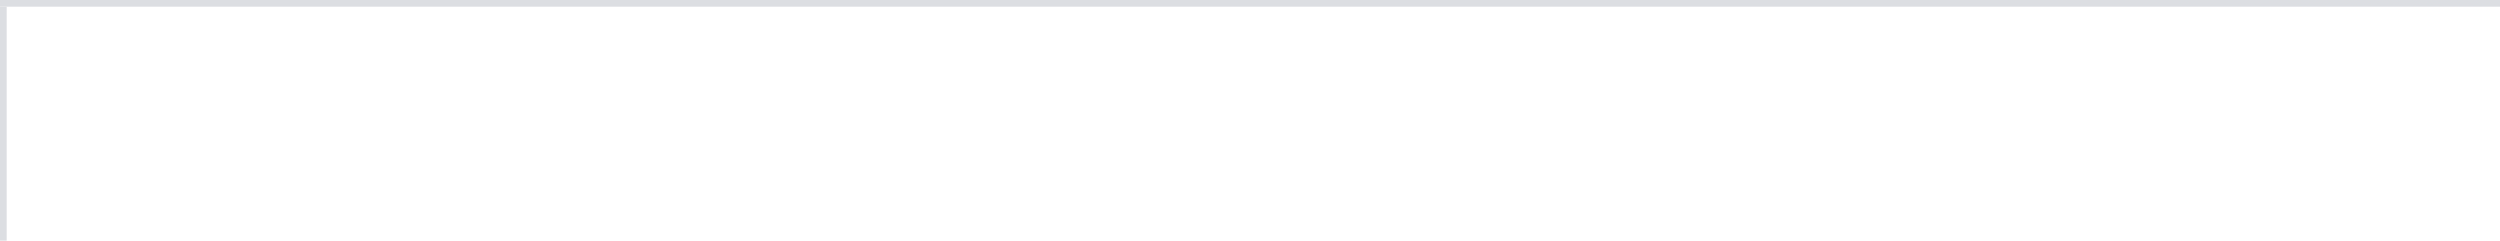
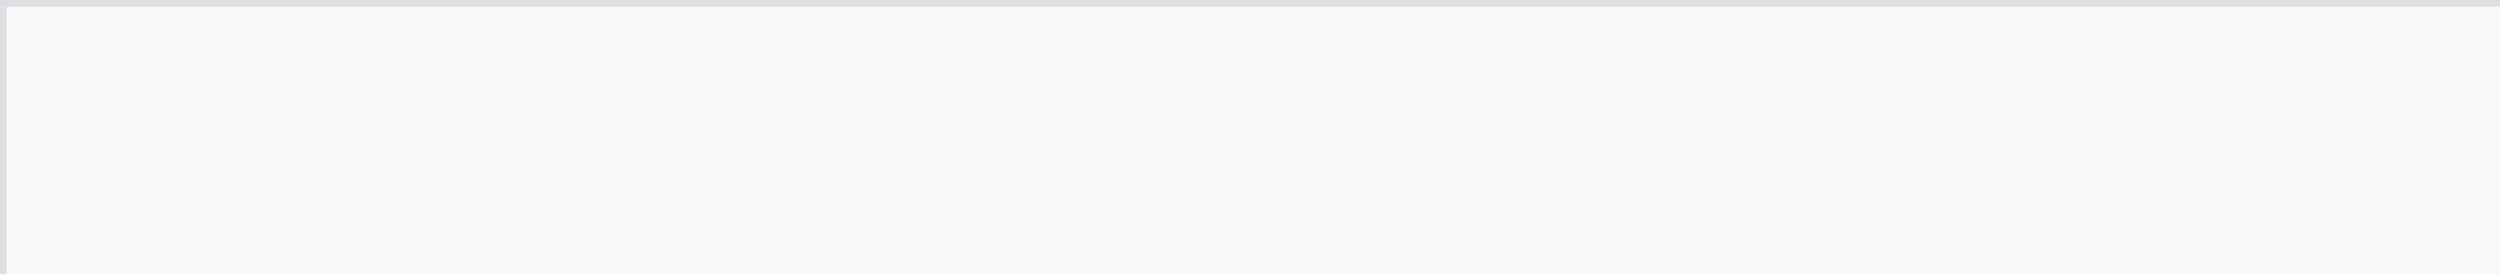
- <svg xmlns="http://www.w3.org/2000/svg" version="1.1" width="374px" height="36px" viewBox="213 77 374 36">
-   <path d="M 1 1  L 374 1  L 374 36  L 1 36  L 1 1  Z " fill-rule="nonzero" fill="rgba(255, 255, 255, 1)" stroke="none" transform="matrix(1 0 0 1 213 77 )" class="fill" />
-   <path d="M 0.5 1  L 0.5 36  " stroke-width="1" stroke-dasharray="0" stroke="rgba(220, 222, 226, 1)" fill="none" transform="matrix(1 0 0 1 213 77 )" class="stroke" />
-   <path d="M 0 0.5  L 374 0.5  " stroke-width="1" stroke-dasharray="0" stroke="rgba(220, 222, 226, 1)" fill="none" transform="matrix(1 0 0 1 213 77 )" class="stroke" />
+ <svg xmlns="http://www.w3.org/2000/svg" version="1.1" width="374px" height="41px" viewBox="213 0 374 41">
+   <path d="M 1 1  L 374 1  L 374 41  L 1 41  L 1 1  Z " fill-rule="nonzero" fill="rgba(248, 248, 249, 1)" stroke="none" transform="matrix(1 0 0 1 213 0 )" class="fill" />
+   <path d="M 0.5 1  L 0.5 41  " stroke-width="1" stroke-dasharray="0" stroke="rgba(220, 222, 226, 1)" fill="none" transform="matrix(1 0 0 1 213 0 )" class="stroke" />
+   <path d="M 0 0.5  L 374 0.5  " stroke-width="1" stroke-dasharray="0" stroke="rgba(220, 222, 226, 1)" fill="none" transform="matrix(1 0 0 1 213 0 )" class="stroke" />
</svg>
